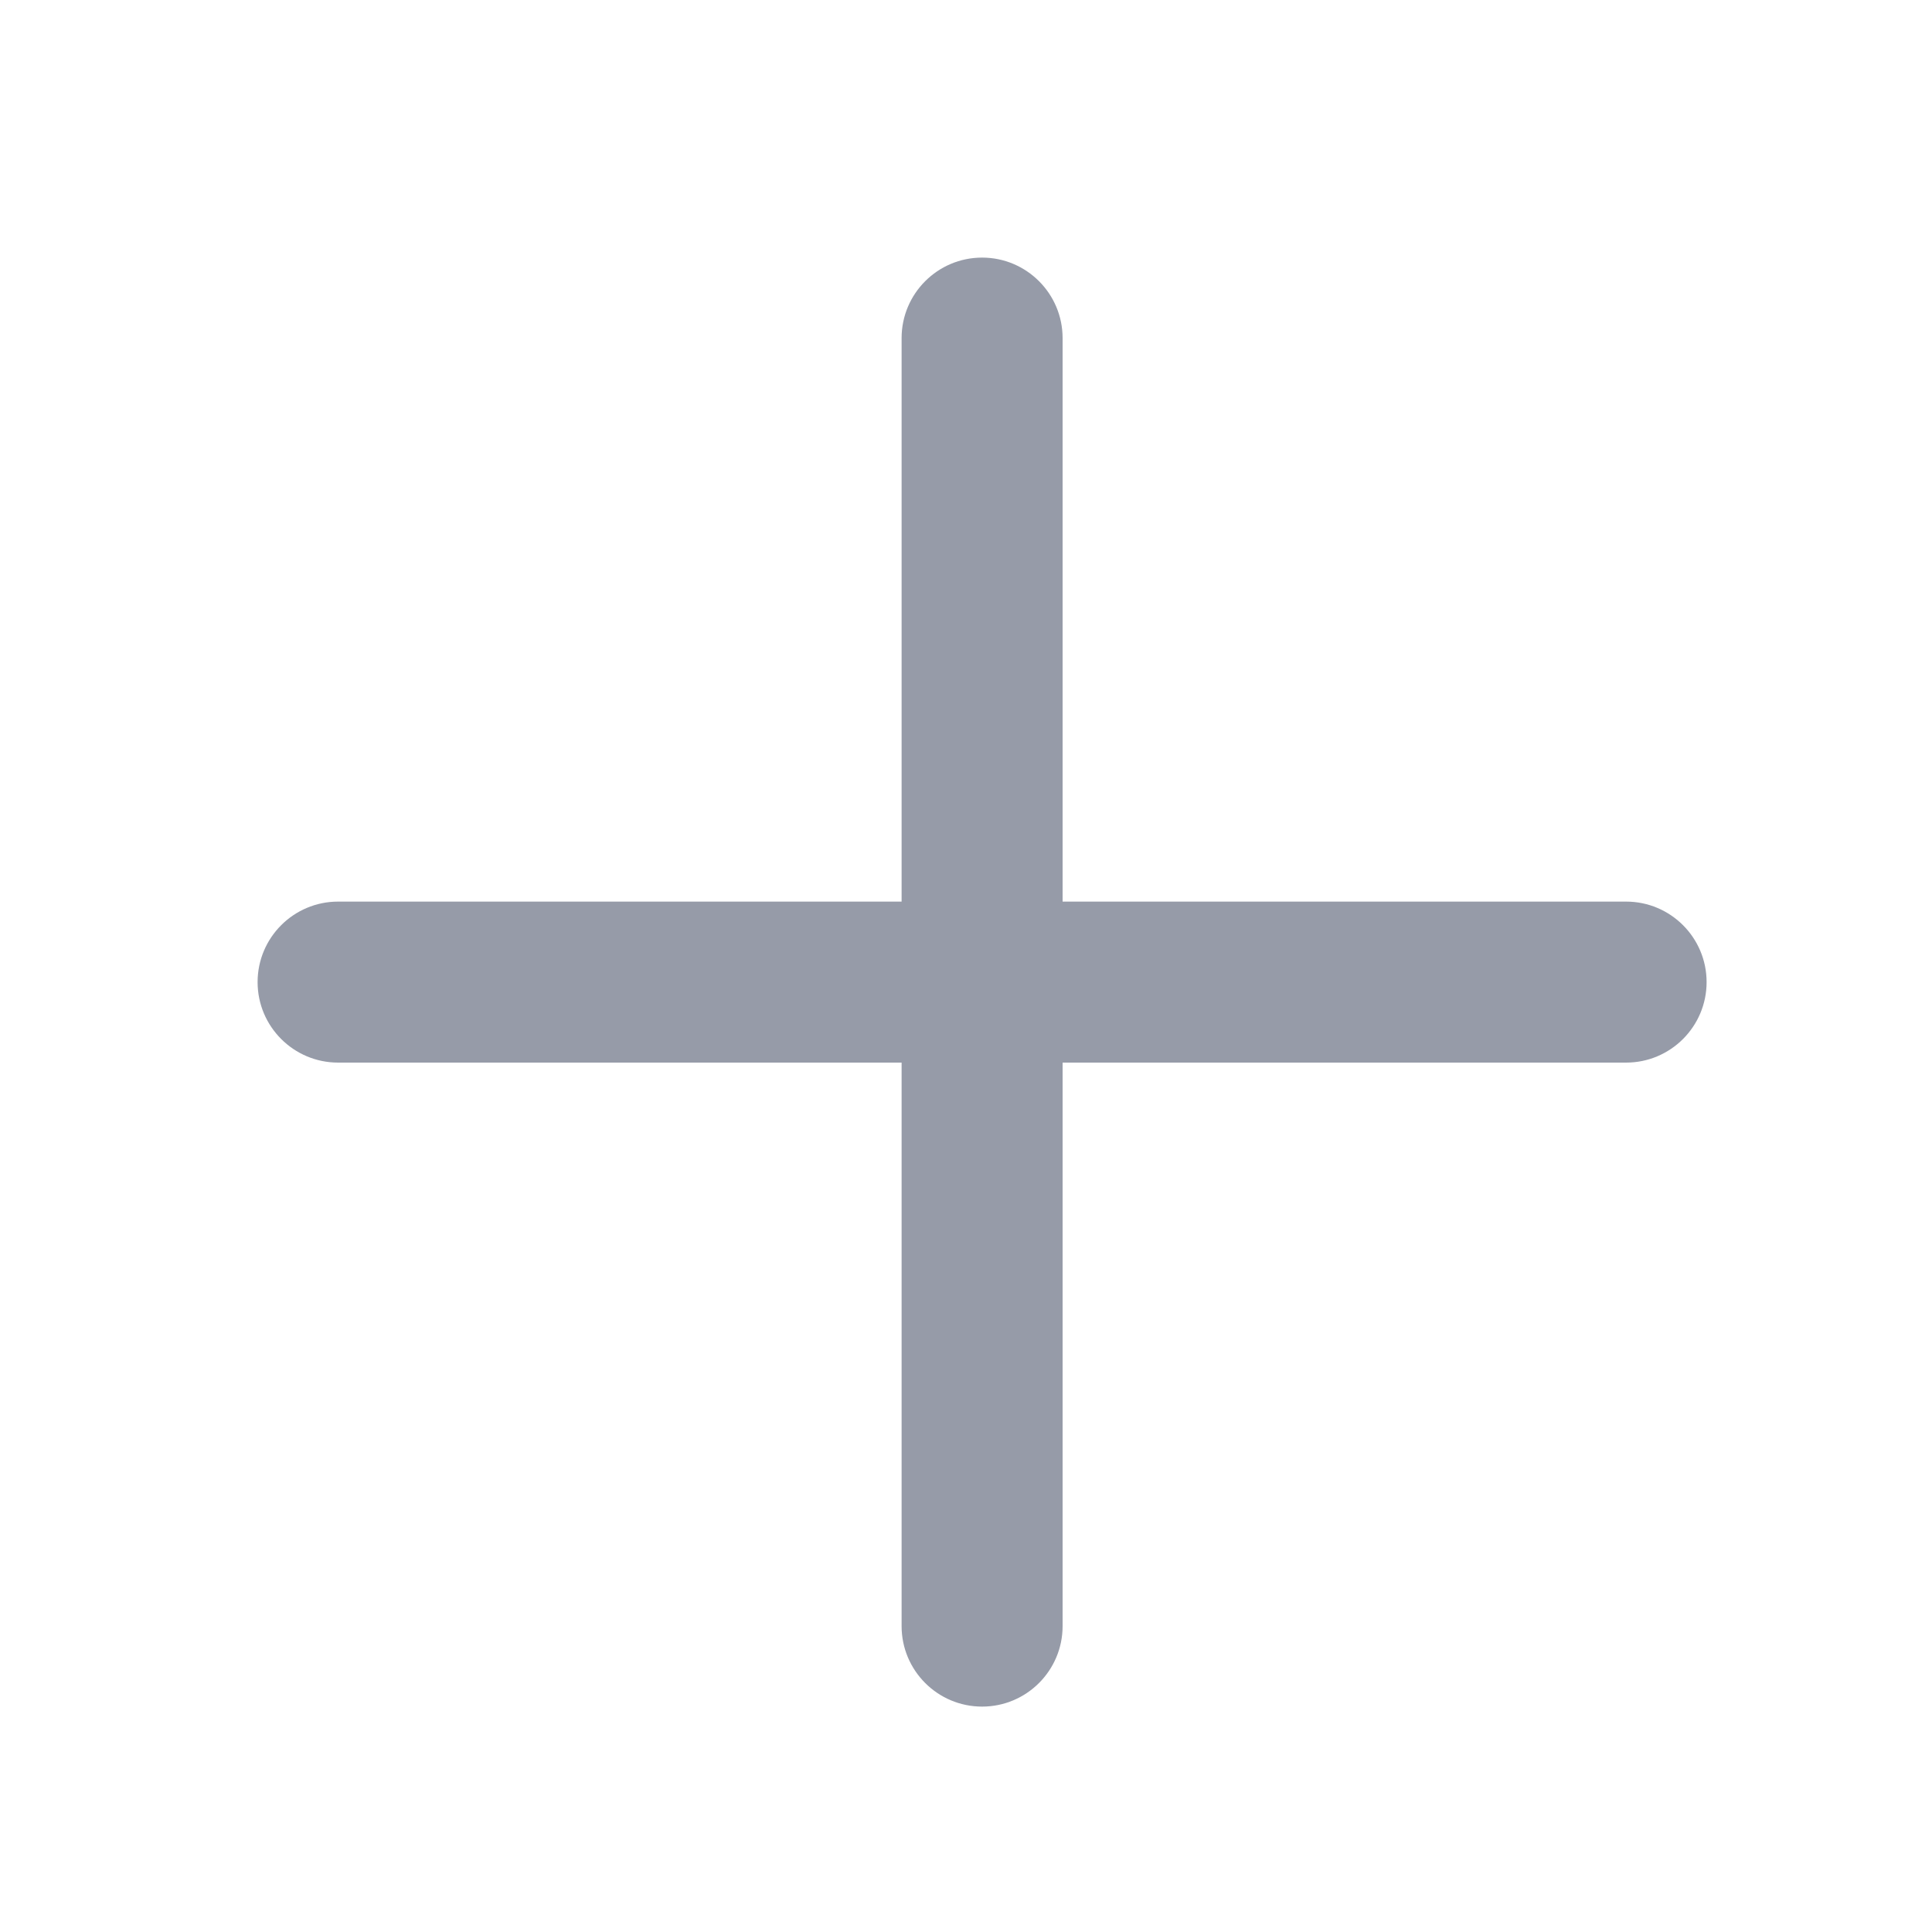
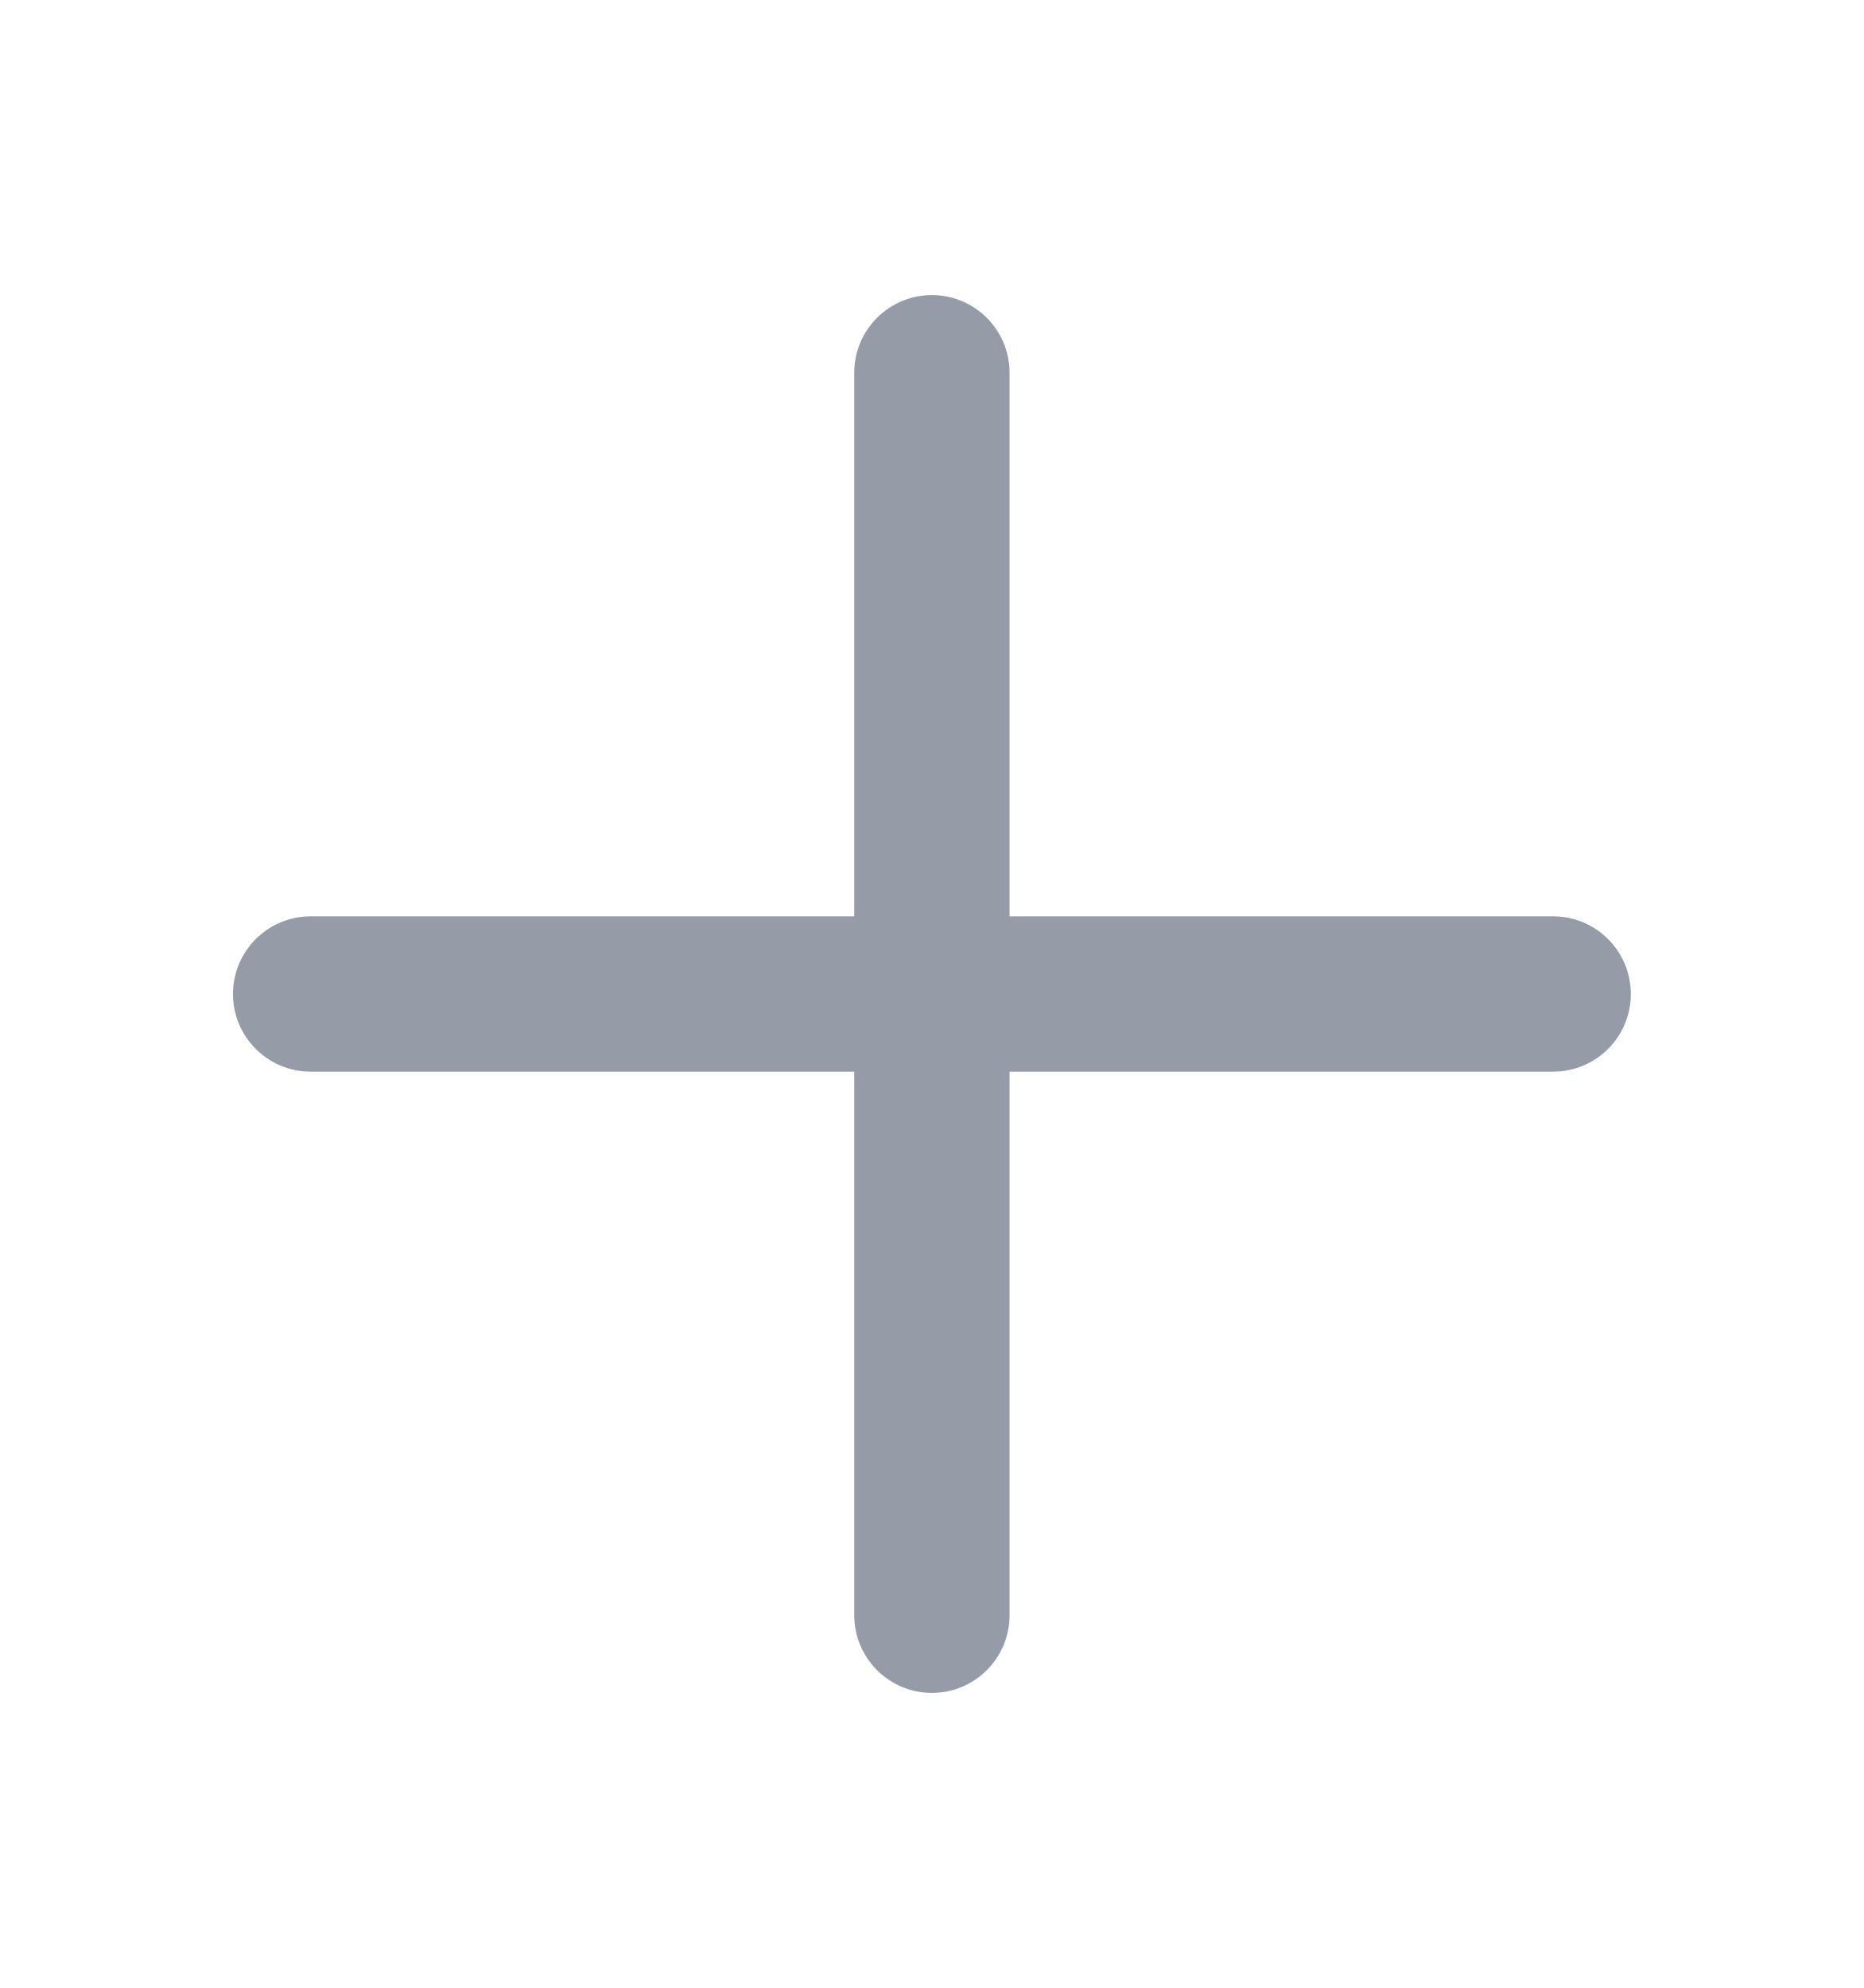
- <svg xmlns="http://www.w3.org/2000/svg" width="15" height="15" viewBox="0 0 15 15" fill="none">
-   <path d="M8.25 2.625C8.25 2.28 7.97 2 7.625 2C7.28 2 7 2.28 7 2.625V7H2.625C2.28 7 2 7.28 2 7.625C2 7.97 2.28 8.25 2.625 8.25H7V12.625C7 12.97 7.28 13.25 7.625 13.25C7.97 13.25 8.25 12.97 8.25 12.625V8.25H12.625C12.97 8.25 13.25 7.97 13.25 7.625C13.25 7.28 12.97 7 12.625 7H8.25V2.625Z" fill="#969BA8" />
+ <svg xmlns="http://www.w3.org/2000/svg" width="15" height="16" viewBox="0 0 15 16" fill="none">
+   <path d="M8.125 3C8.125 2.655 7.845 2.375 7.5 2.375C7.155 2.375 6.875 2.655 6.875 3V7.375H2.5C2.155 7.375 1.875 7.655 1.875 8C1.875 8.345 2.155 8.625 2.5 8.625H6.875V13C6.875 13.345 7.155 13.625 7.5 13.625C7.845 13.625 8.125 13.345 8.125 13V8.625H12.5C12.845 8.625 13.125 8.345 13.125 8C13.125 7.655 12.845 7.375 12.5 7.375H8.125V3Z" fill="#969BA8" />
</svg>
